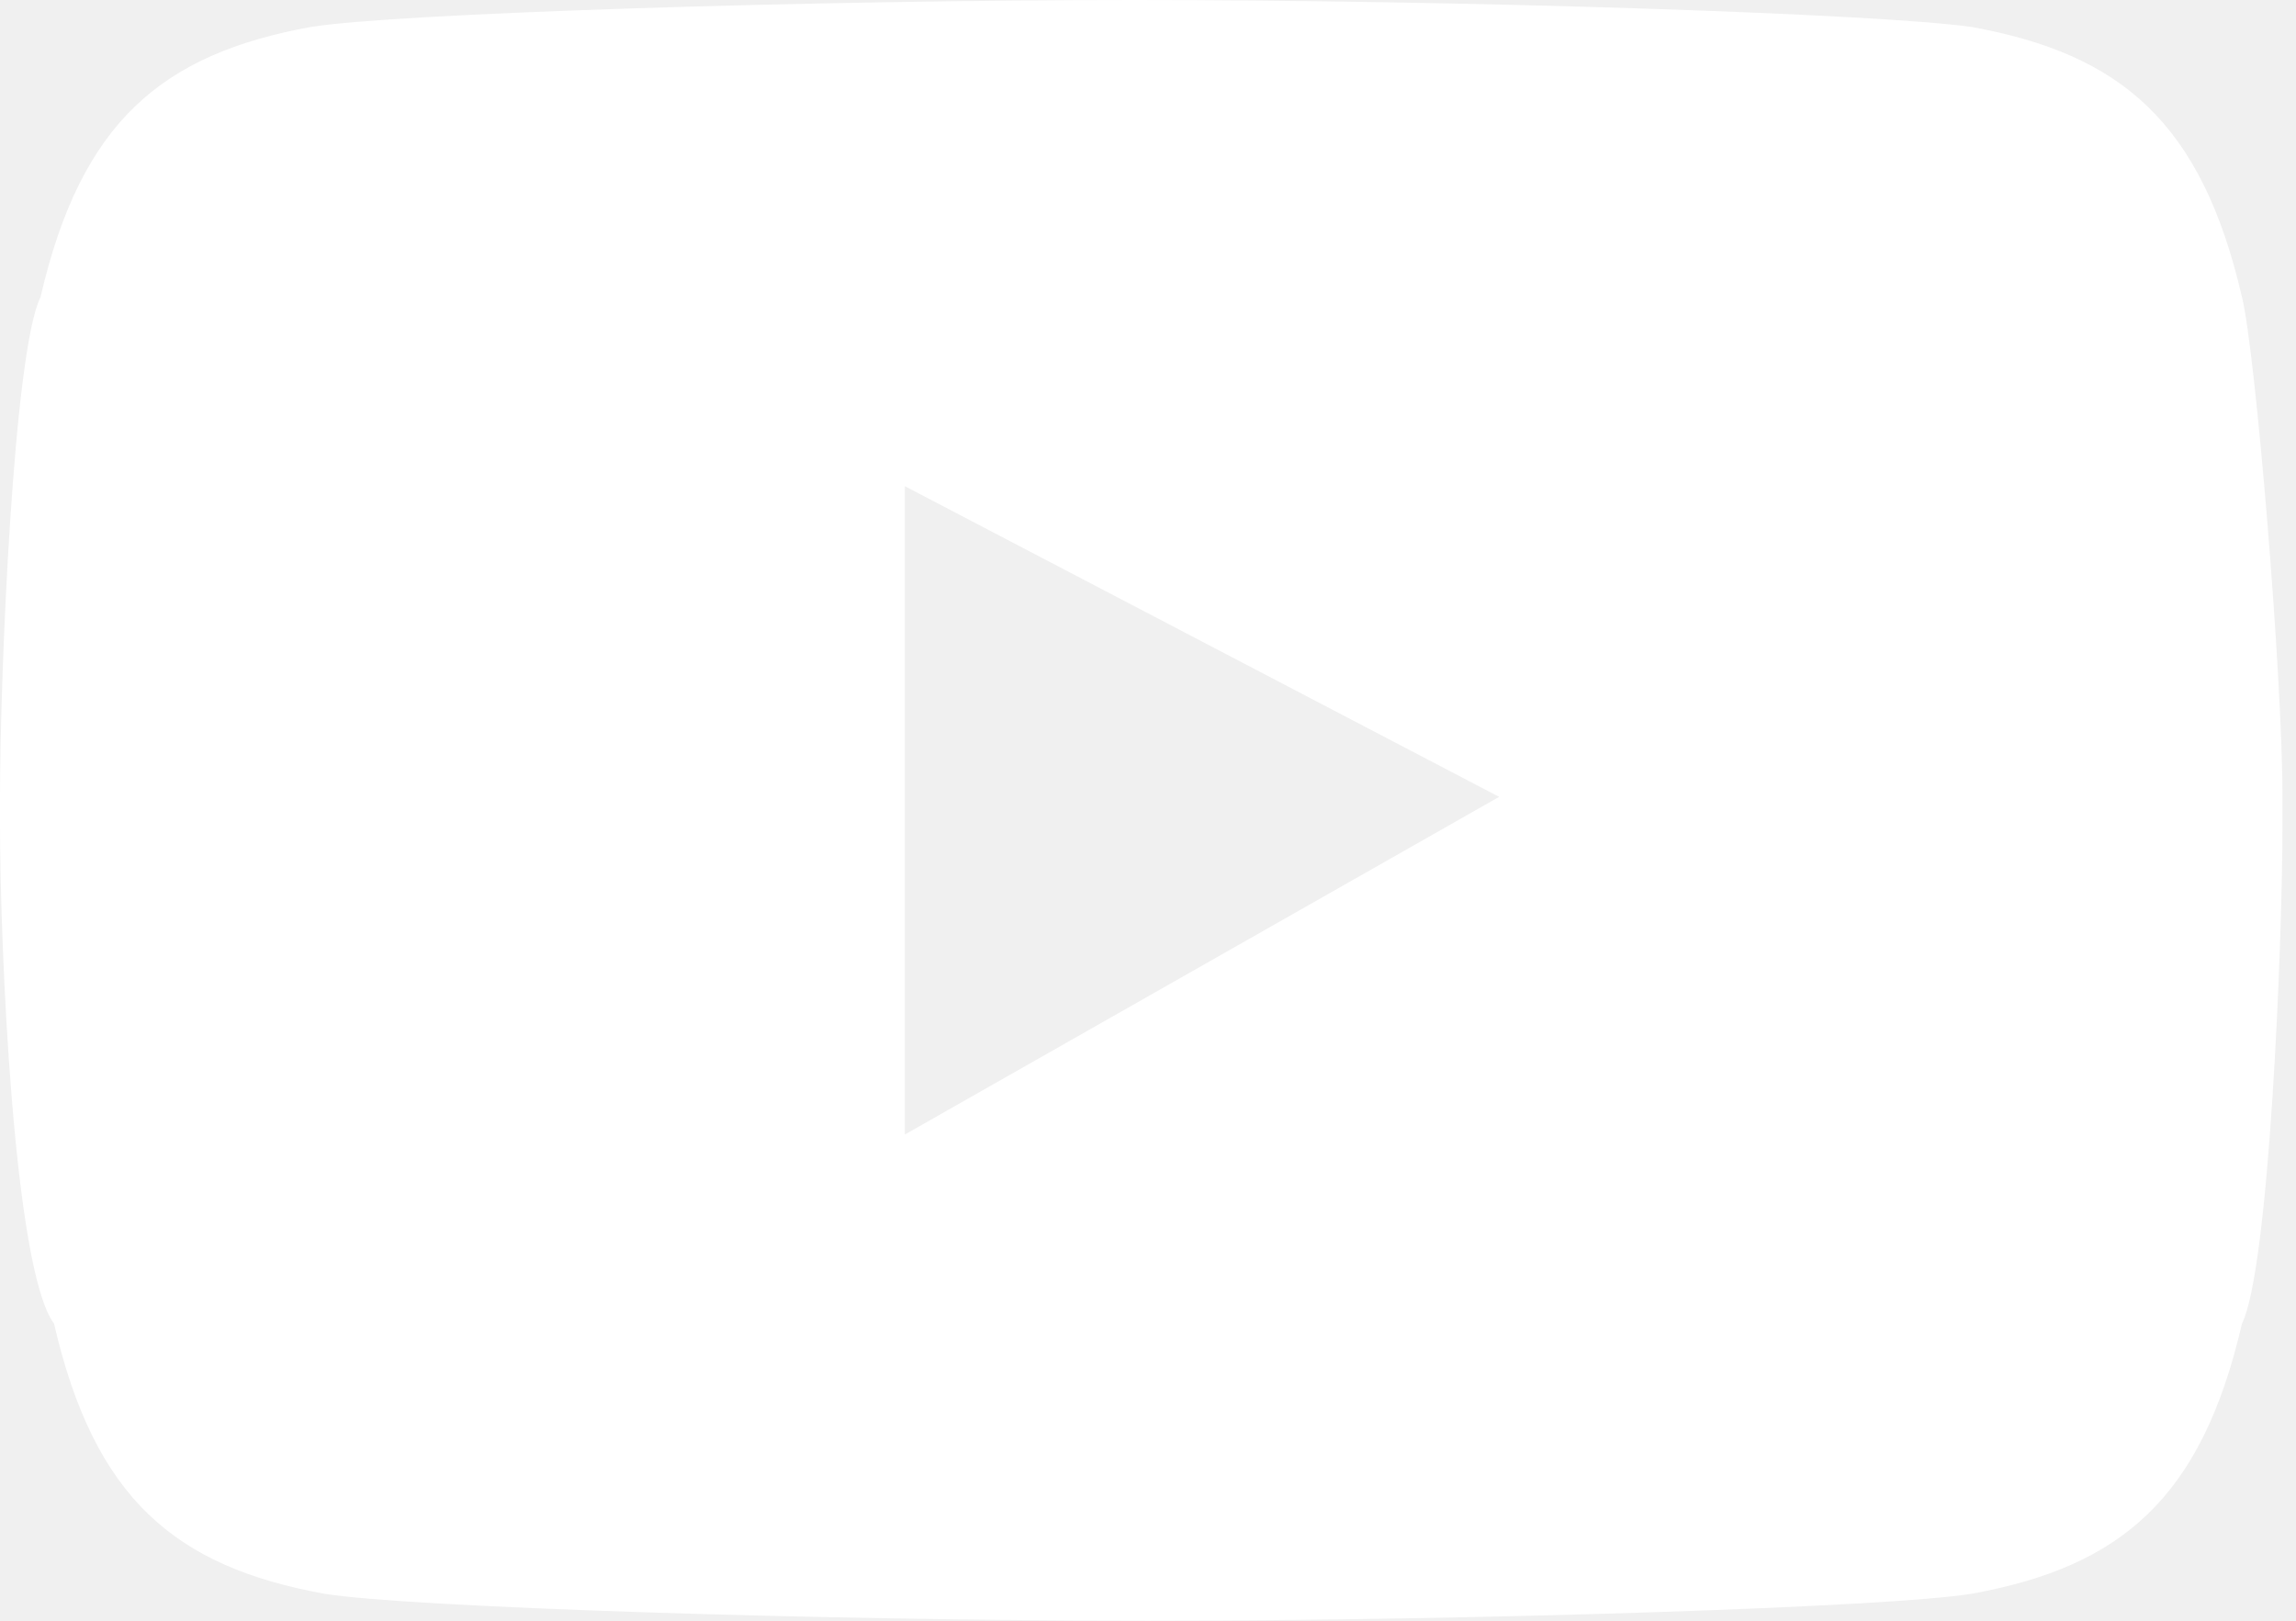
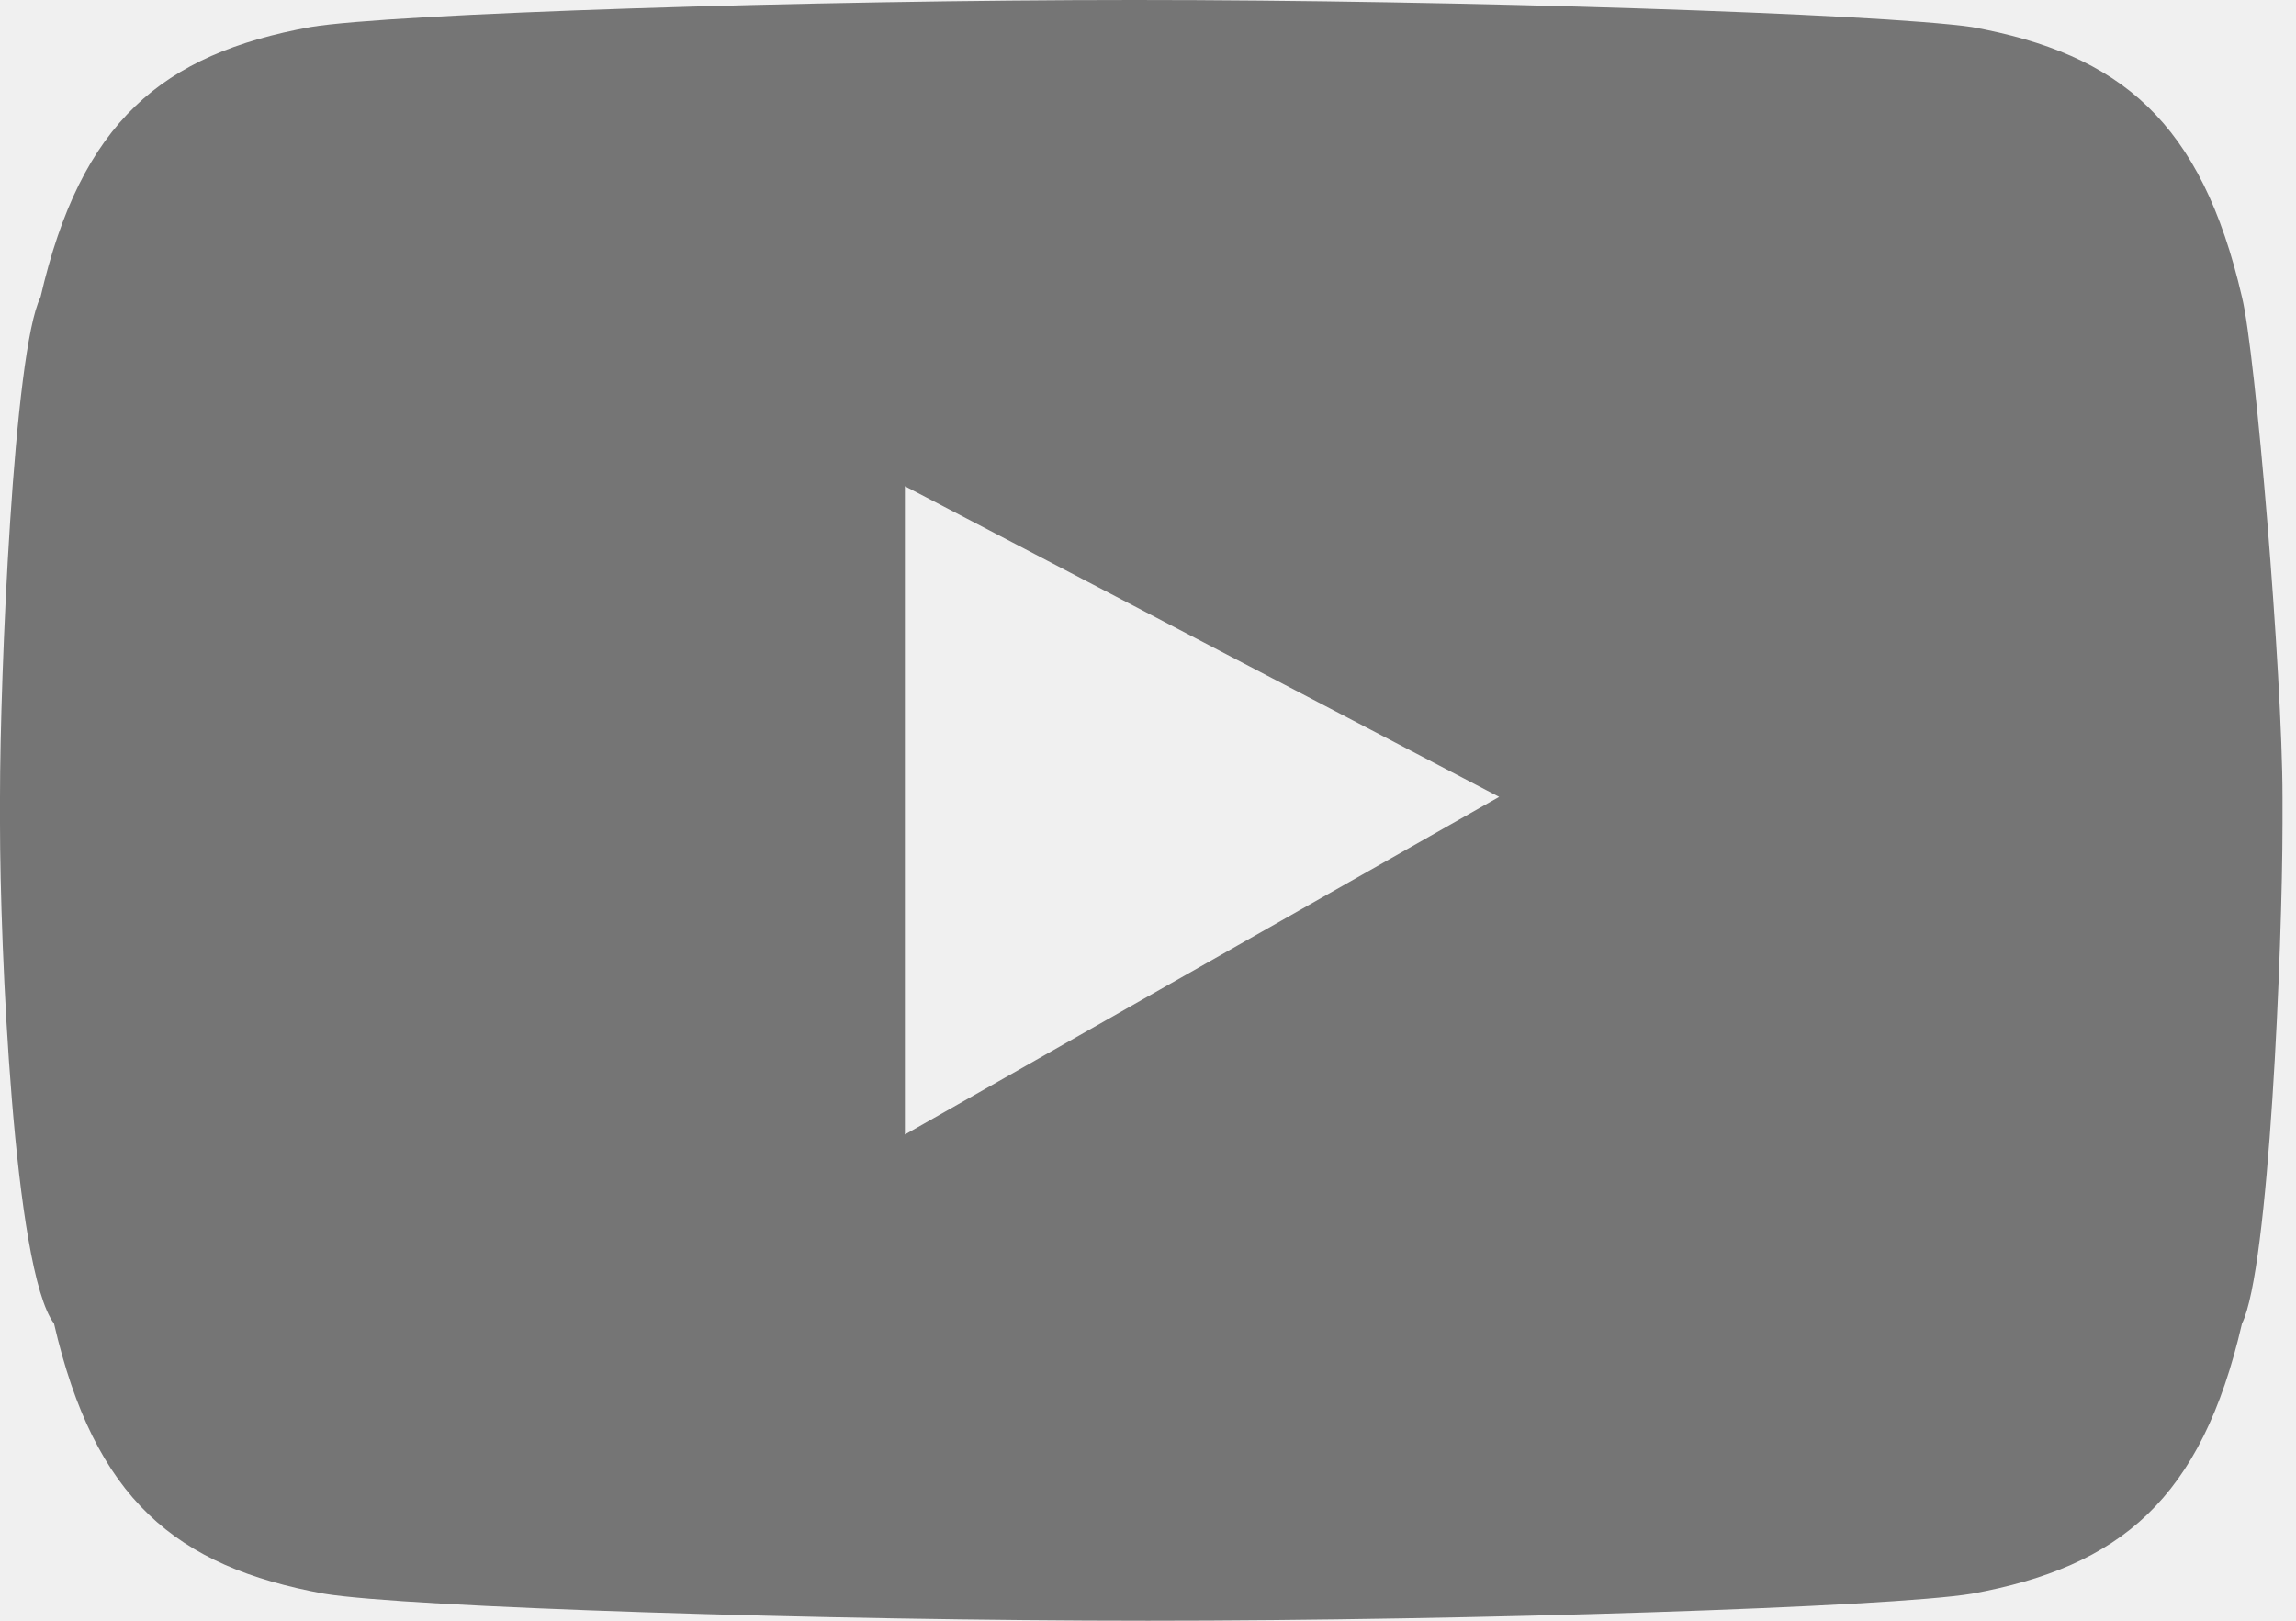
<svg xmlns="http://www.w3.org/2000/svg" version="1.1" id="Calque_1" x="0px" y="0px" viewBox="0 0 17 12" style="enable-background:new 0 0 17 12;" xml:space="preserve">
  <style type="text/css">
- 	.st0{fill-rule:evenodd;clip-rule:evenodd;fill:#FFFFFF;}
+ 	.st0{fill-rule:evenodd;clip-rule:evenodd;fill:#757575;}
</style>
  <path class="st0" d="M14.6,0.2c1.1,0.2,1.7,0.7,2,2c0.1,0.4,0.3,2.8,0.3,3.7v0.2c0,0.9-0.1,3.3-0.3,3.7c-0.3,1.3-0.9,1.8-2,2  c-0.6,0.1-3.7,0.2-6.1,0.2h0c-2.4,0-5.5-0.1-6.1-0.2c-1.1-0.2-1.7-0.7-2-2C0.1,9.4,0,7,0,6.1V5.9C0,5,0.1,2.6,0.3,2.2  c0.3-1.3,0.9-1.8,2-2C2.9,0.1,6,0,8.4,0l0,0C10.8,0,13.9,0.1,14.6,0.2z M11.1,5.9L6.7,3.6v4.8L11.1,5.9z" />
</svg>
